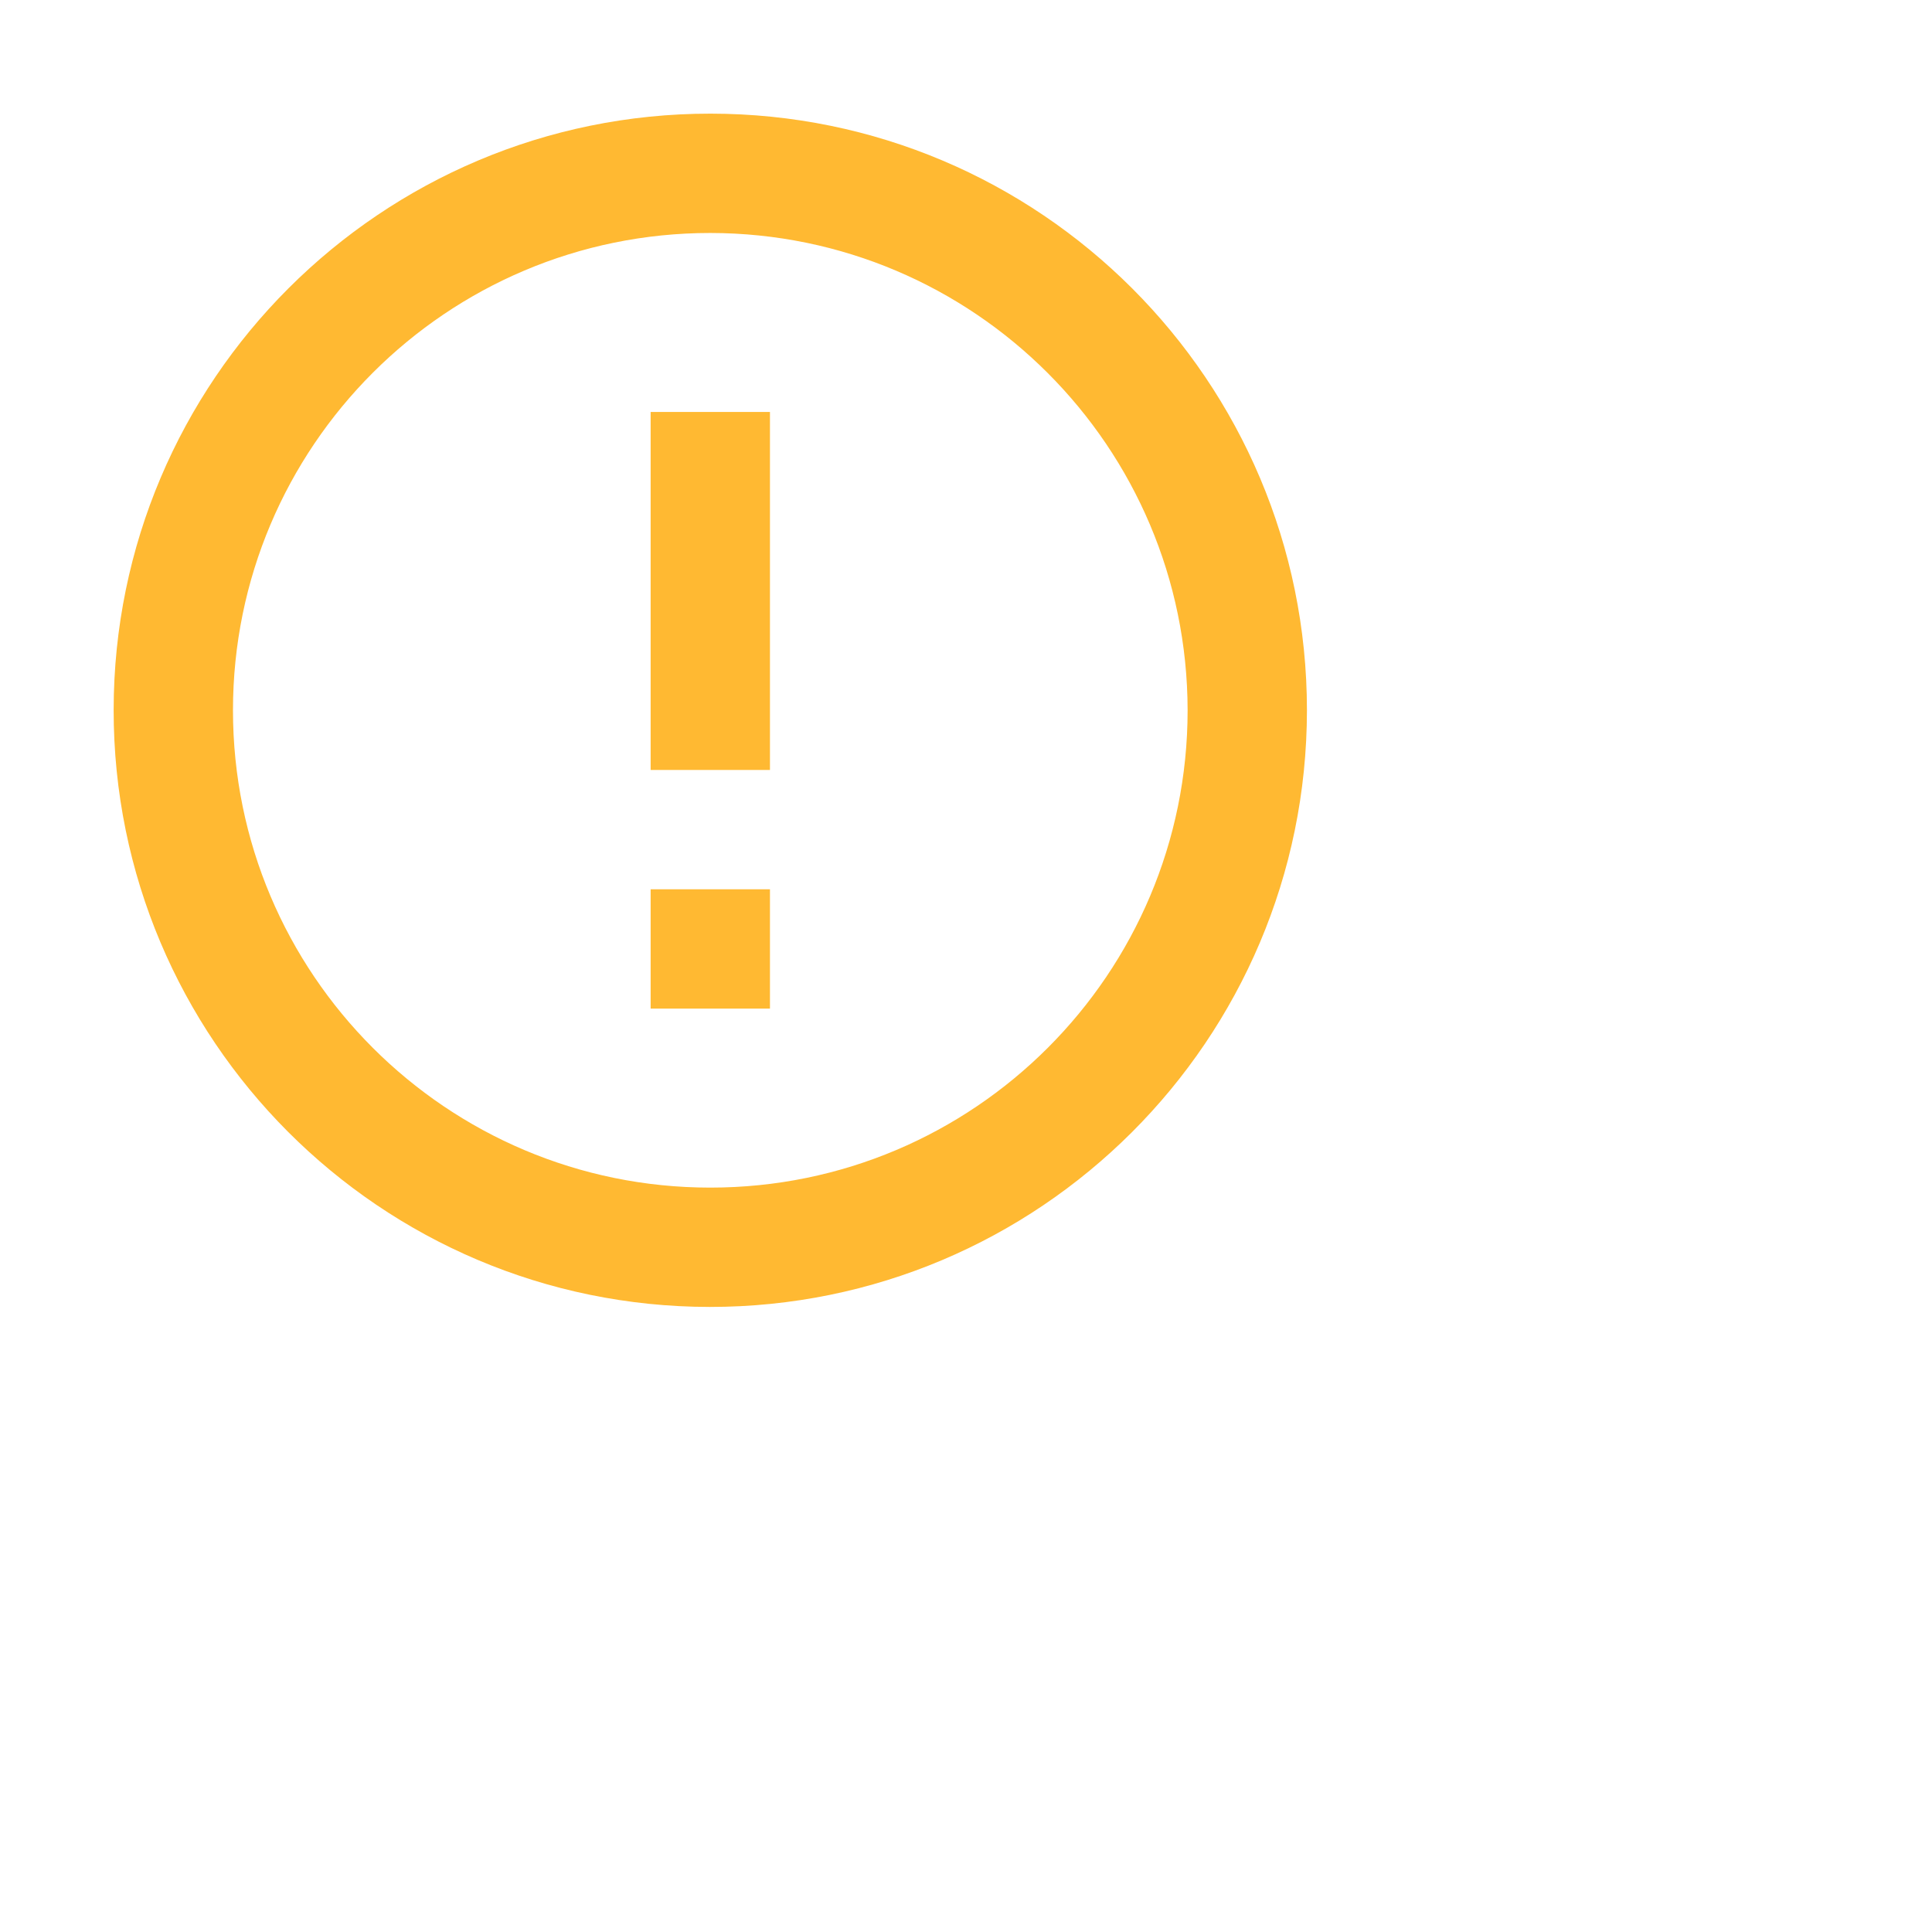
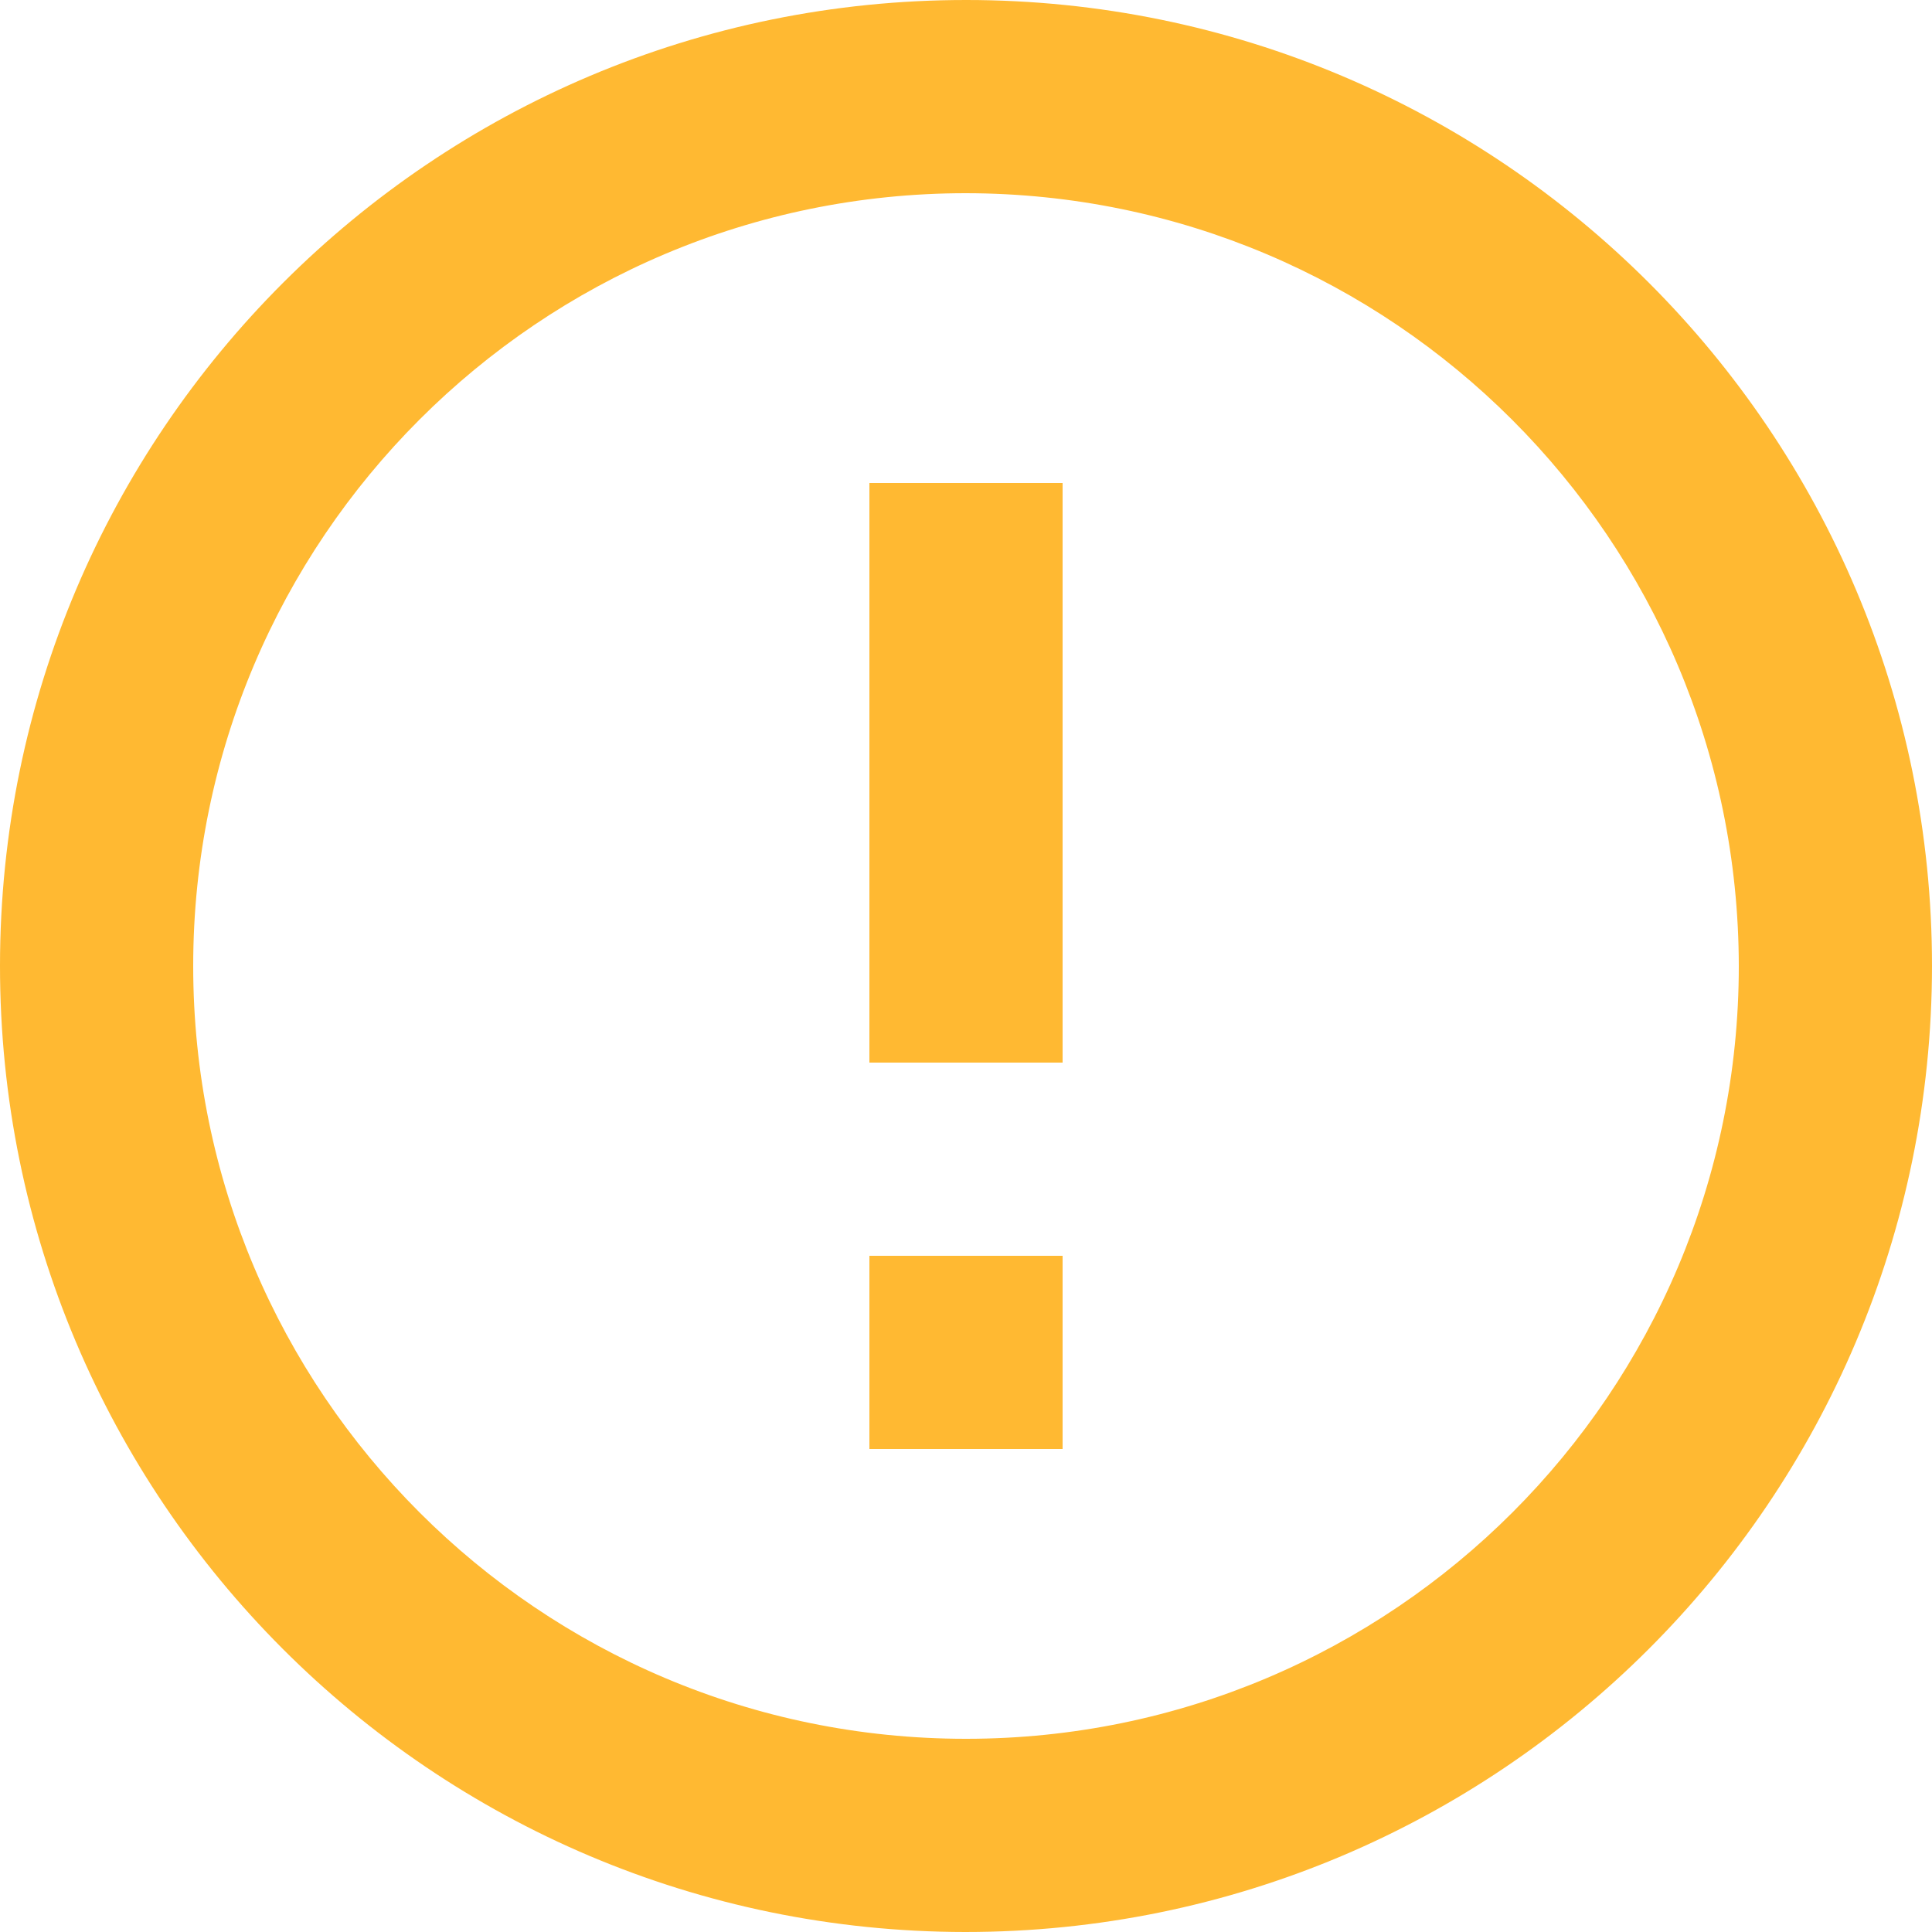
- <svg xmlns="http://www.w3.org/2000/svg" id="icon_alert_error_outline_24px" data-name="icon/alert/error_outline_24px" width="34" height="34" viewBox="0 0 34 34">
-   <rect id="Boundary" width="25" height="25" fill="none" />
-   <path id="_Color" data-name=" ↳Color" d="M10.49,21A10.5,10.5,0,1,1,21,10.5,10.507,10.507,0,0,1,10.49,21ZM10.5,2.1a8.4,8.4,0,1,0,8.4,8.4A8.41,8.41,0,0,0,10.5,2.1ZM11.55,15.75H9.45v-2.1h2.1v2.1Zm0-4.2H9.45V5.25h2.1v6.3Z" transform="translate(2 2)" fill="#ffb932" />
+ <svg xmlns="http://www.w3.org/2000/svg" id="icon_alert_error_outline_24px" data-name="icon/alert/error_outline_24px" width="21" height="21" viewBox="0 0 21 21">
+   <path id="_Color" data-name=" ↳Color" d="M10.49,21A10.5,10.5,0,1,1,21,10.5,10.507,10.507,0,0,1,10.49,21ZM10.5,2.1a8.4,8.4,0,1,0,8.4,8.4A8.41,8.41,0,0,0,10.5,2.1ZM11.55,15.75H9.45v-2.1h2.1v2.1Zm0-4.2H9.45V5.25h2.1v6.3Z" fill="#ffb932" />
</svg>
